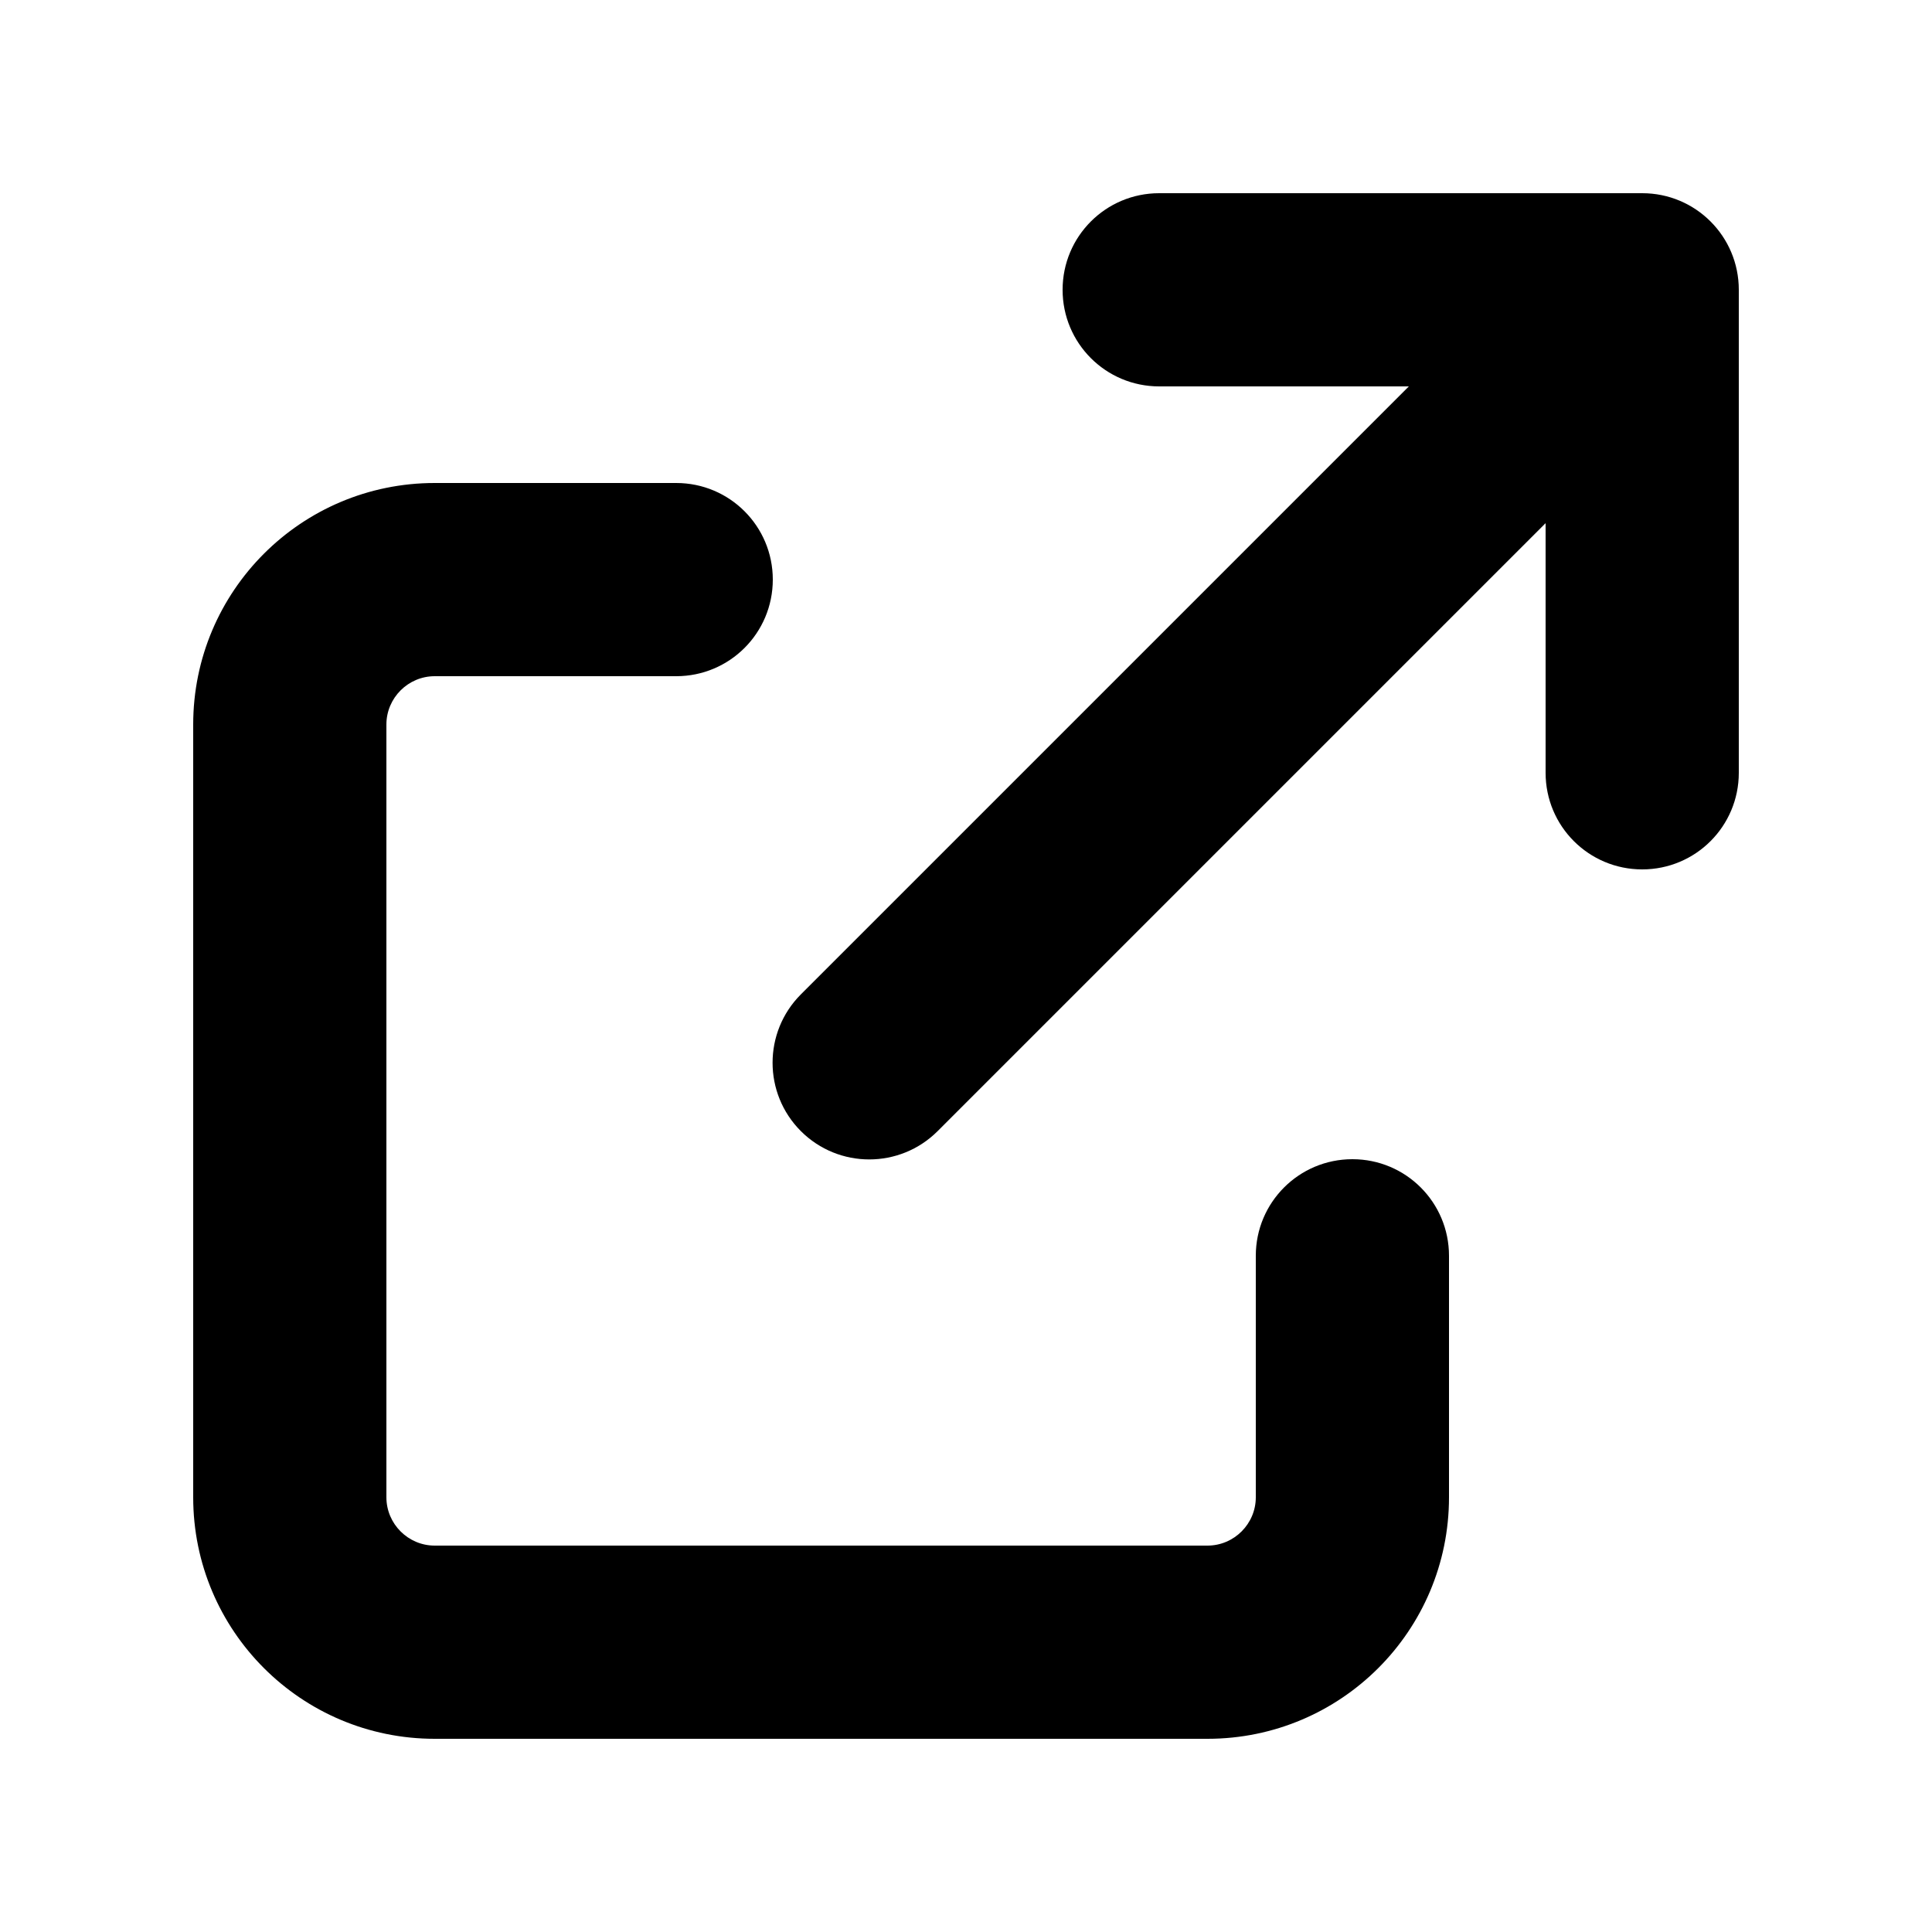
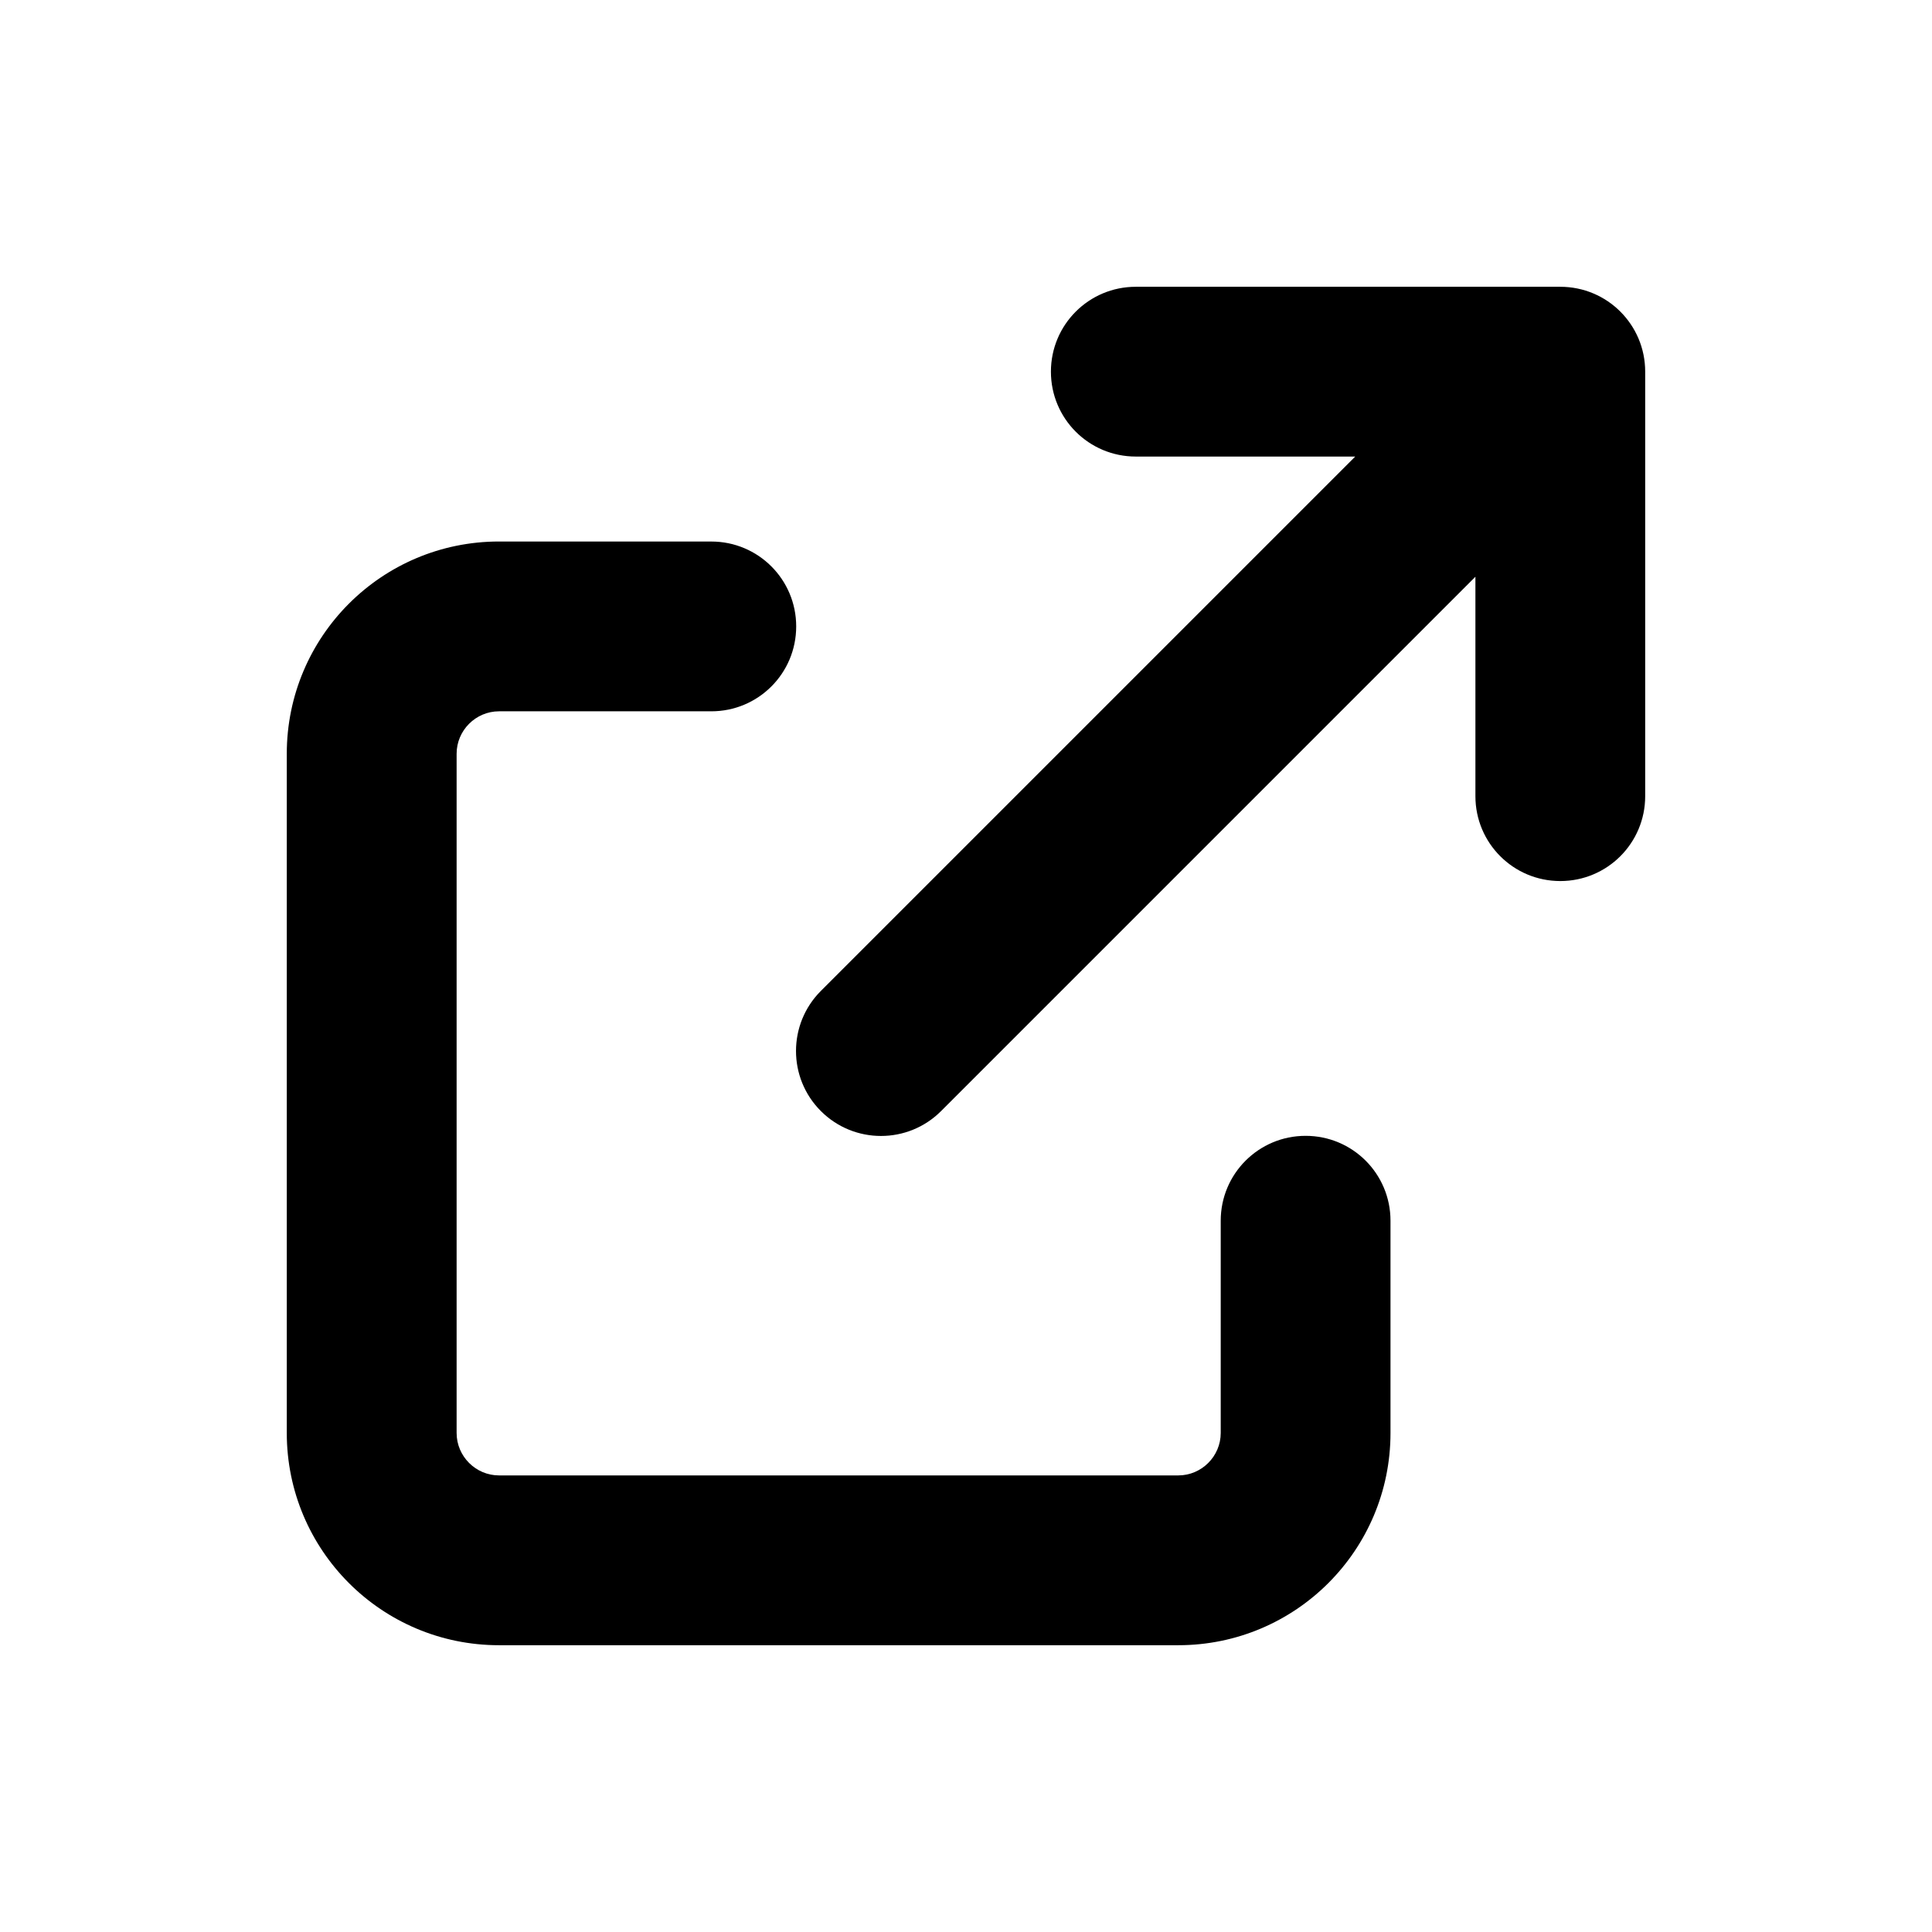
- <svg xmlns="http://www.w3.org/2000/svg" viewBox="0 0 640 640">
-   <path d="M384 64C366.3 64 352 78.3 352 96C352 113.7 366.3 128 384 128L466.7 128L265.3 329.4C252.8 341.9 252.8 362.2 265.3 374.7C277.8 387.2 298.1 387.2 310.6 374.7L512 173.3L512 256C512 273.7 526.3 288 544 288C561.7 288 576 273.7 576 256L576 96C576 78.3 561.7 64 544 64L384 64zM144 160C99.8 160 64 195.8 64 240L64 496C64 540.2 99.8 576 144 576L400 576C444.2 576 480 540.2 480 496L480 416C480 398.3 465.7 384 448 384C430.3 384 416 398.3 416 416L416 496C416 504.8 408.8 512 400 512L144 512C135.2 512 128 504.8 128 496L128 240C128 231.2 135.2 224 144 224L224 224C241.7 224 256 209.7 256 192C256 174.3 241.7 160 224 160L144 160z" />
+ <svg xmlns="http://www.w3.org/2000/svg" id="Layer_1" version="1.1" viewBox="0 0 640 640">
+   <path d="M376.25,95c-15.56,0-28.12,12.57-28.12,28.12s12.57,28.12,28.12,28.12h72.69l-177.01,177.01c-10.99,10.99-10.99,28.83,0,39.81,10.99,10.99,28.83,10.99,39.81,0l177.01-177.01v72.69c0,15.56,12.57,28.12,28.12,28.12s28.12-12.57,28.12-28.12V123.12c0-15.56-12.57-28.12-28.12-28.12h-140.62ZM165.31,179.38c-38.85,0-70.31,31.46-70.31,70.31v225c0,38.85,31.46,70.31,70.31,70.31h225c38.85,0,70.31-31.46,70.31-70.31v-70.31c0-15.56-12.57-28.12-28.12-28.12s-28.12,12.57-28.12,28.12v70.31c0,7.73-6.33,14.06-14.06,14.06h-225c-7.73,0-14.06-6.33-14.06-14.06v-225c0-7.73,6.33-14.06,14.06-14.06h70.31c15.56,0,28.12-12.57,28.12-28.12s-12.57-28.12-28.12-28.12h-70.31Z" />
</svg>
